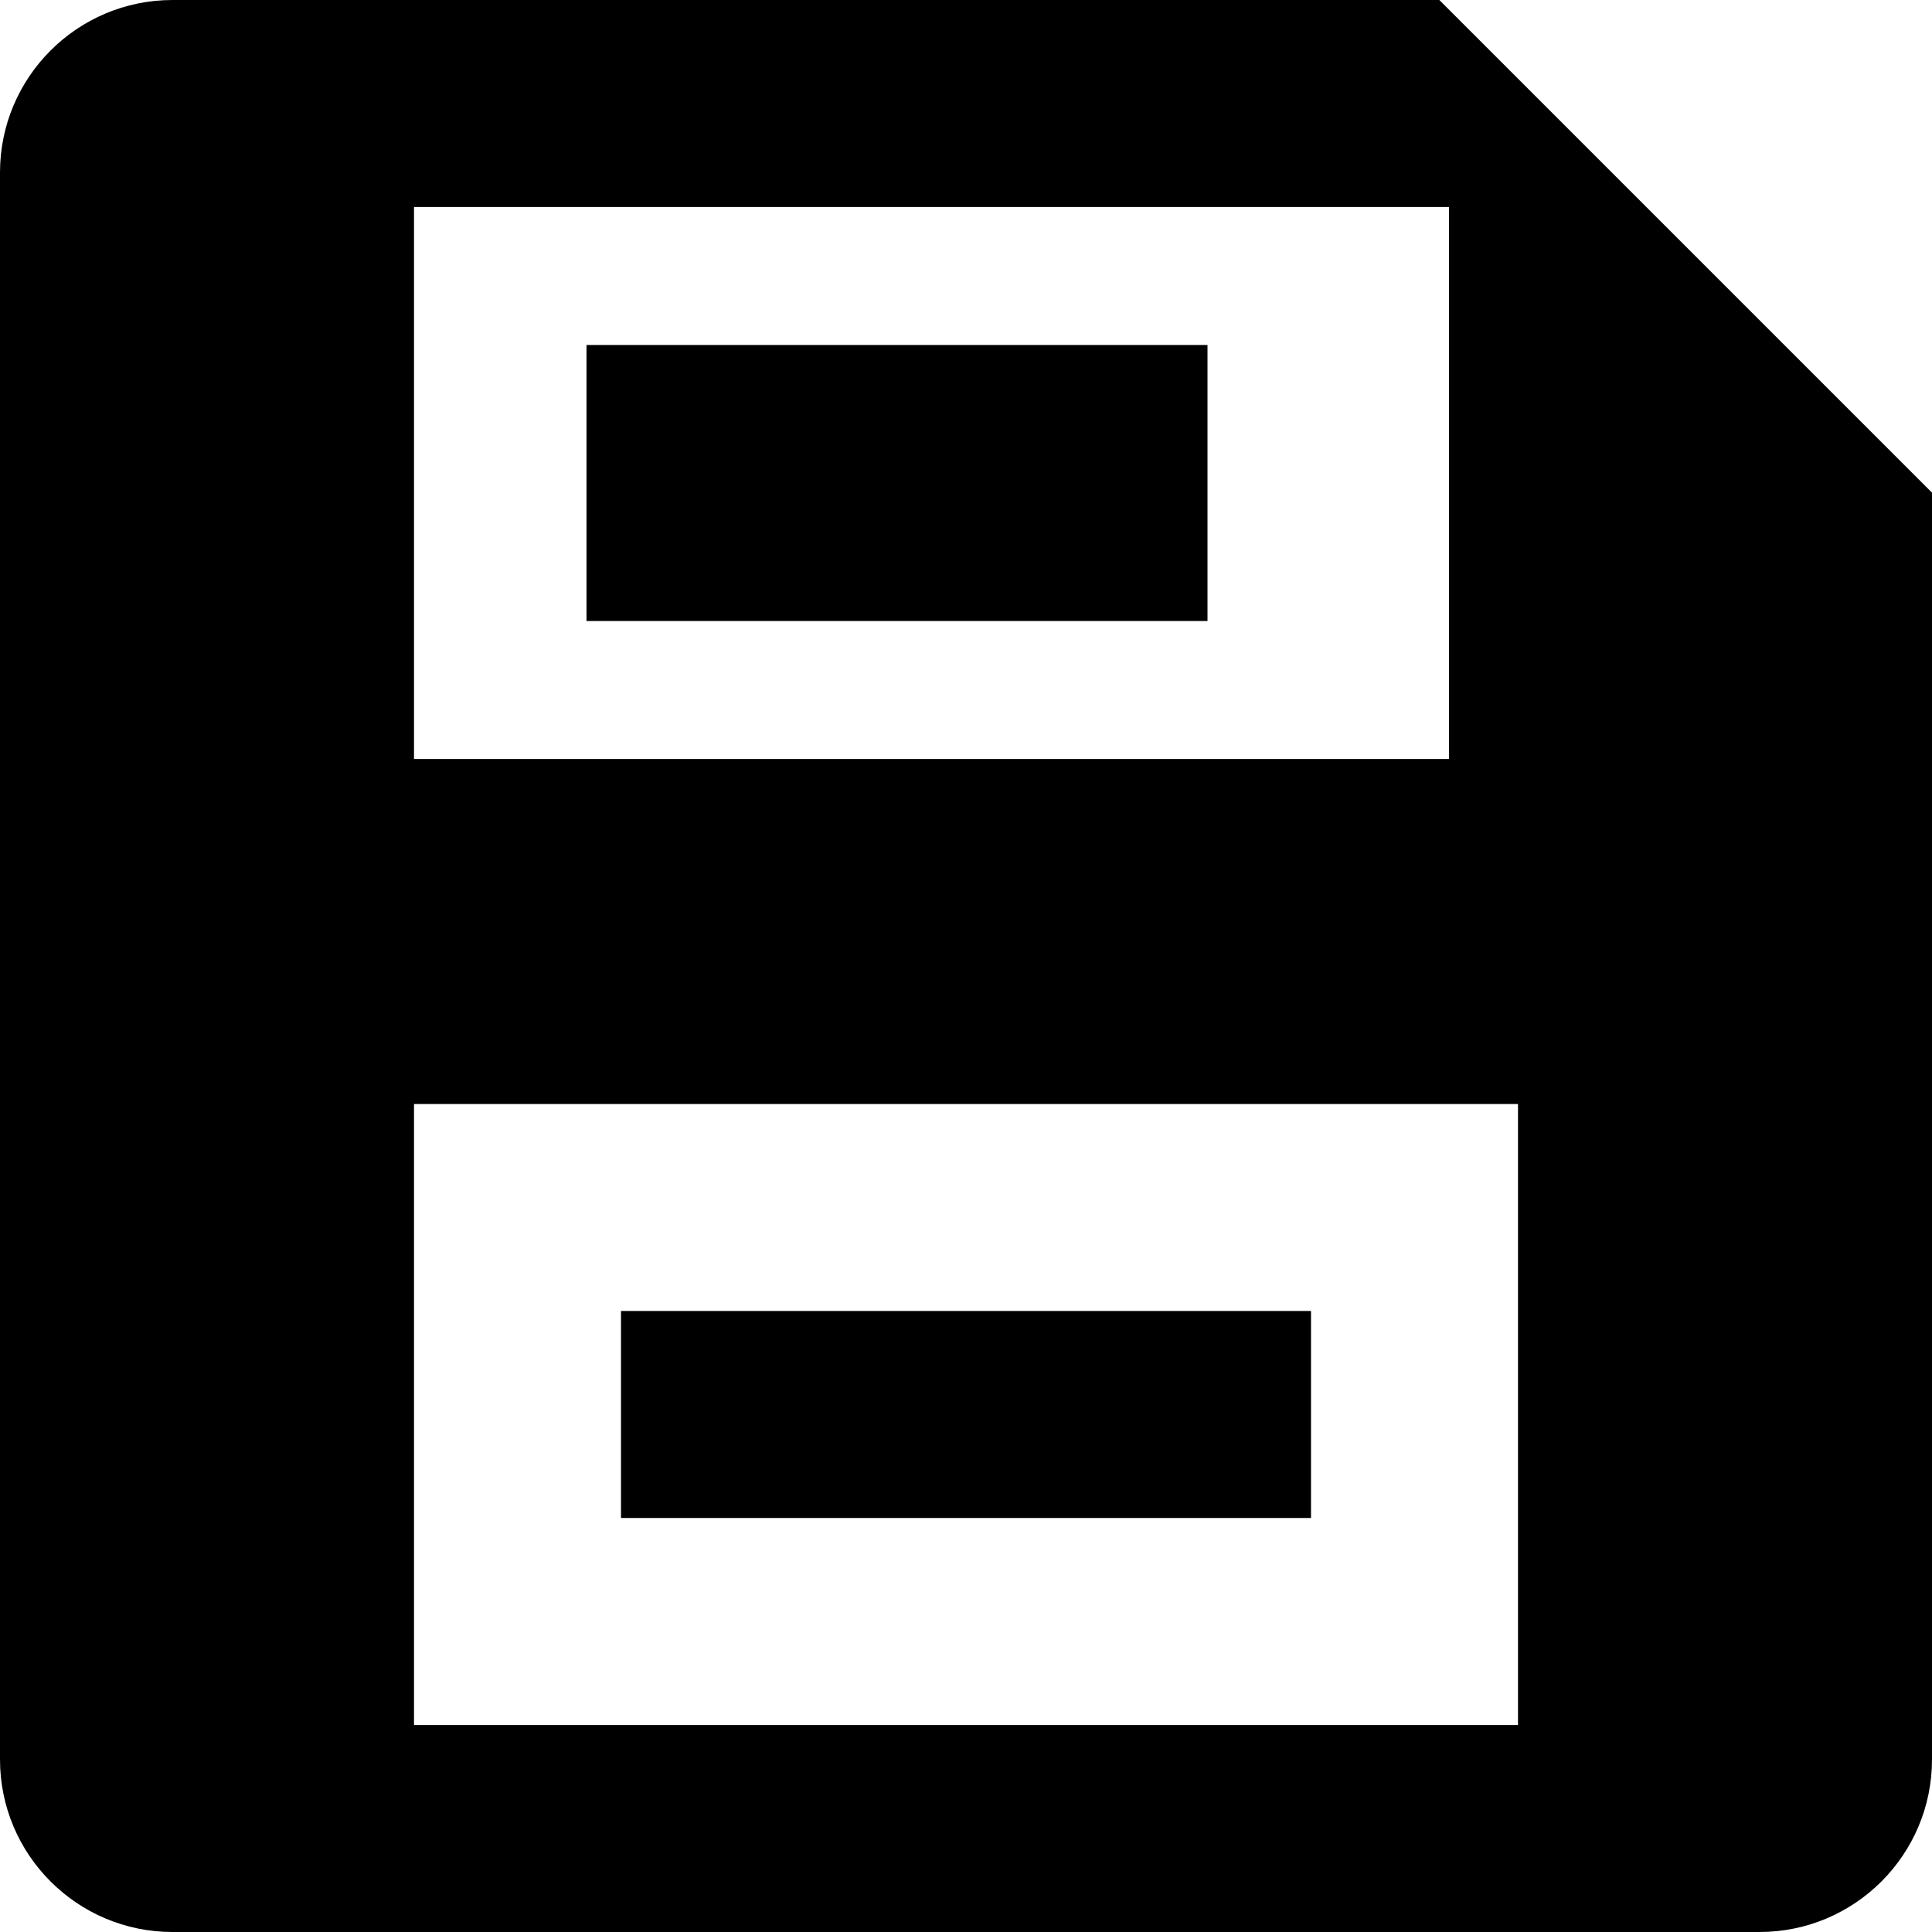
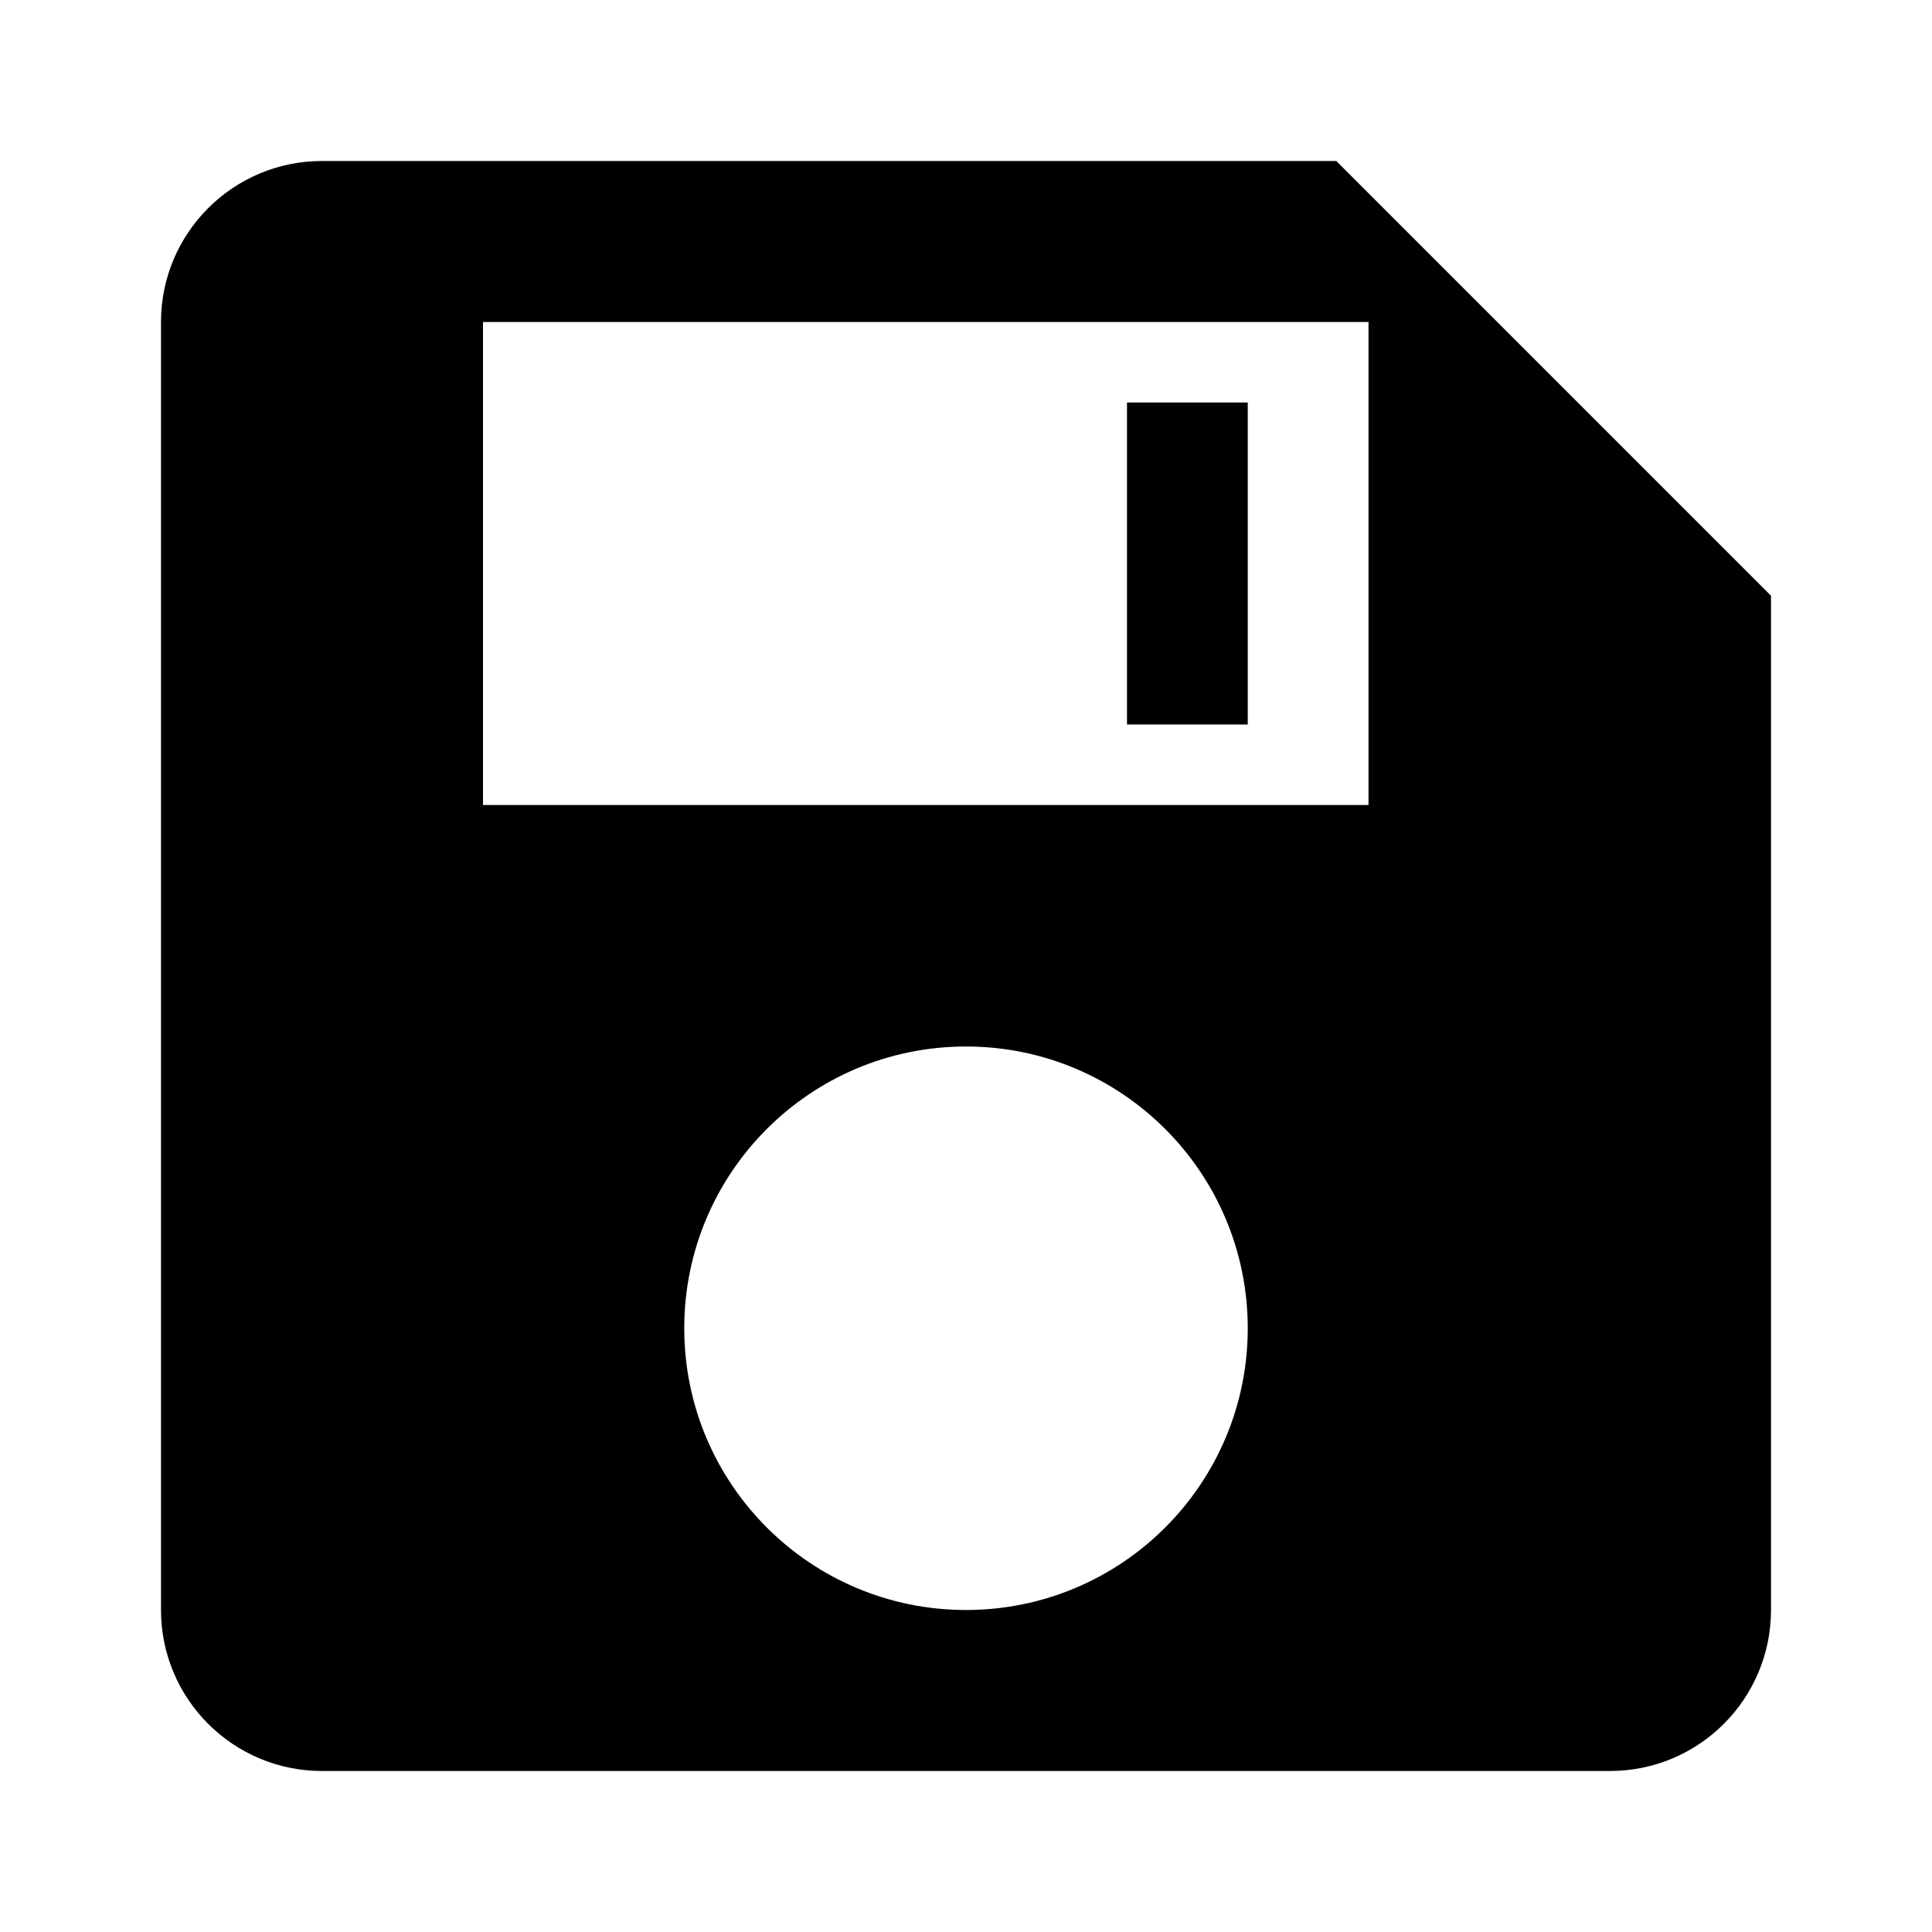
- <svg xmlns="http://www.w3.org/2000/svg" width="256" height="256" viewBox="0 0 14 14">
-   <rect x="0" y="0" width="14" height="14" rx="8" fill="none" />
-   <path fill="#000000" fill-rule="evenodd" d="M1.25 0h9.18L14 3.57v9.18c0 .69-.56 1.25-1.25 1.25H1.25C.56 14 0 13.44 0 12.75V1.25C0 .56.56 0 1.25 0M3 1.5v4h7.5v-4zm1.25 1h4.5v2h-4.5zM3 8v4.5h8V8zm1.5 1.5h5v1.5h-5z" clip-rule="evenodd" />
+ <svg xmlns="http://www.w3.org/2000/svg" width="256" height="256" viewBox="0 0 24 24">
+   <rect x="0" y="0" width="24" height="24" rx="8" fill="none" />
+   <path fill="#000000" fill-rule="evenodd" d="M4 2h12.6L22 7.4V20a2 2 0 0 1-2 2H4a2 2 0 0 1-2-2V4a2 2 0 0 1 2-2ZM6 4v6h11V4Zm6 9a3.5 3.5 0 1 0 0 7 3.5 3.5 0 0 0 0-7" clip-rule="evenodd" />
+   <path fill="#000000" d="M14 5h1.5v4H14z" />
</svg>
